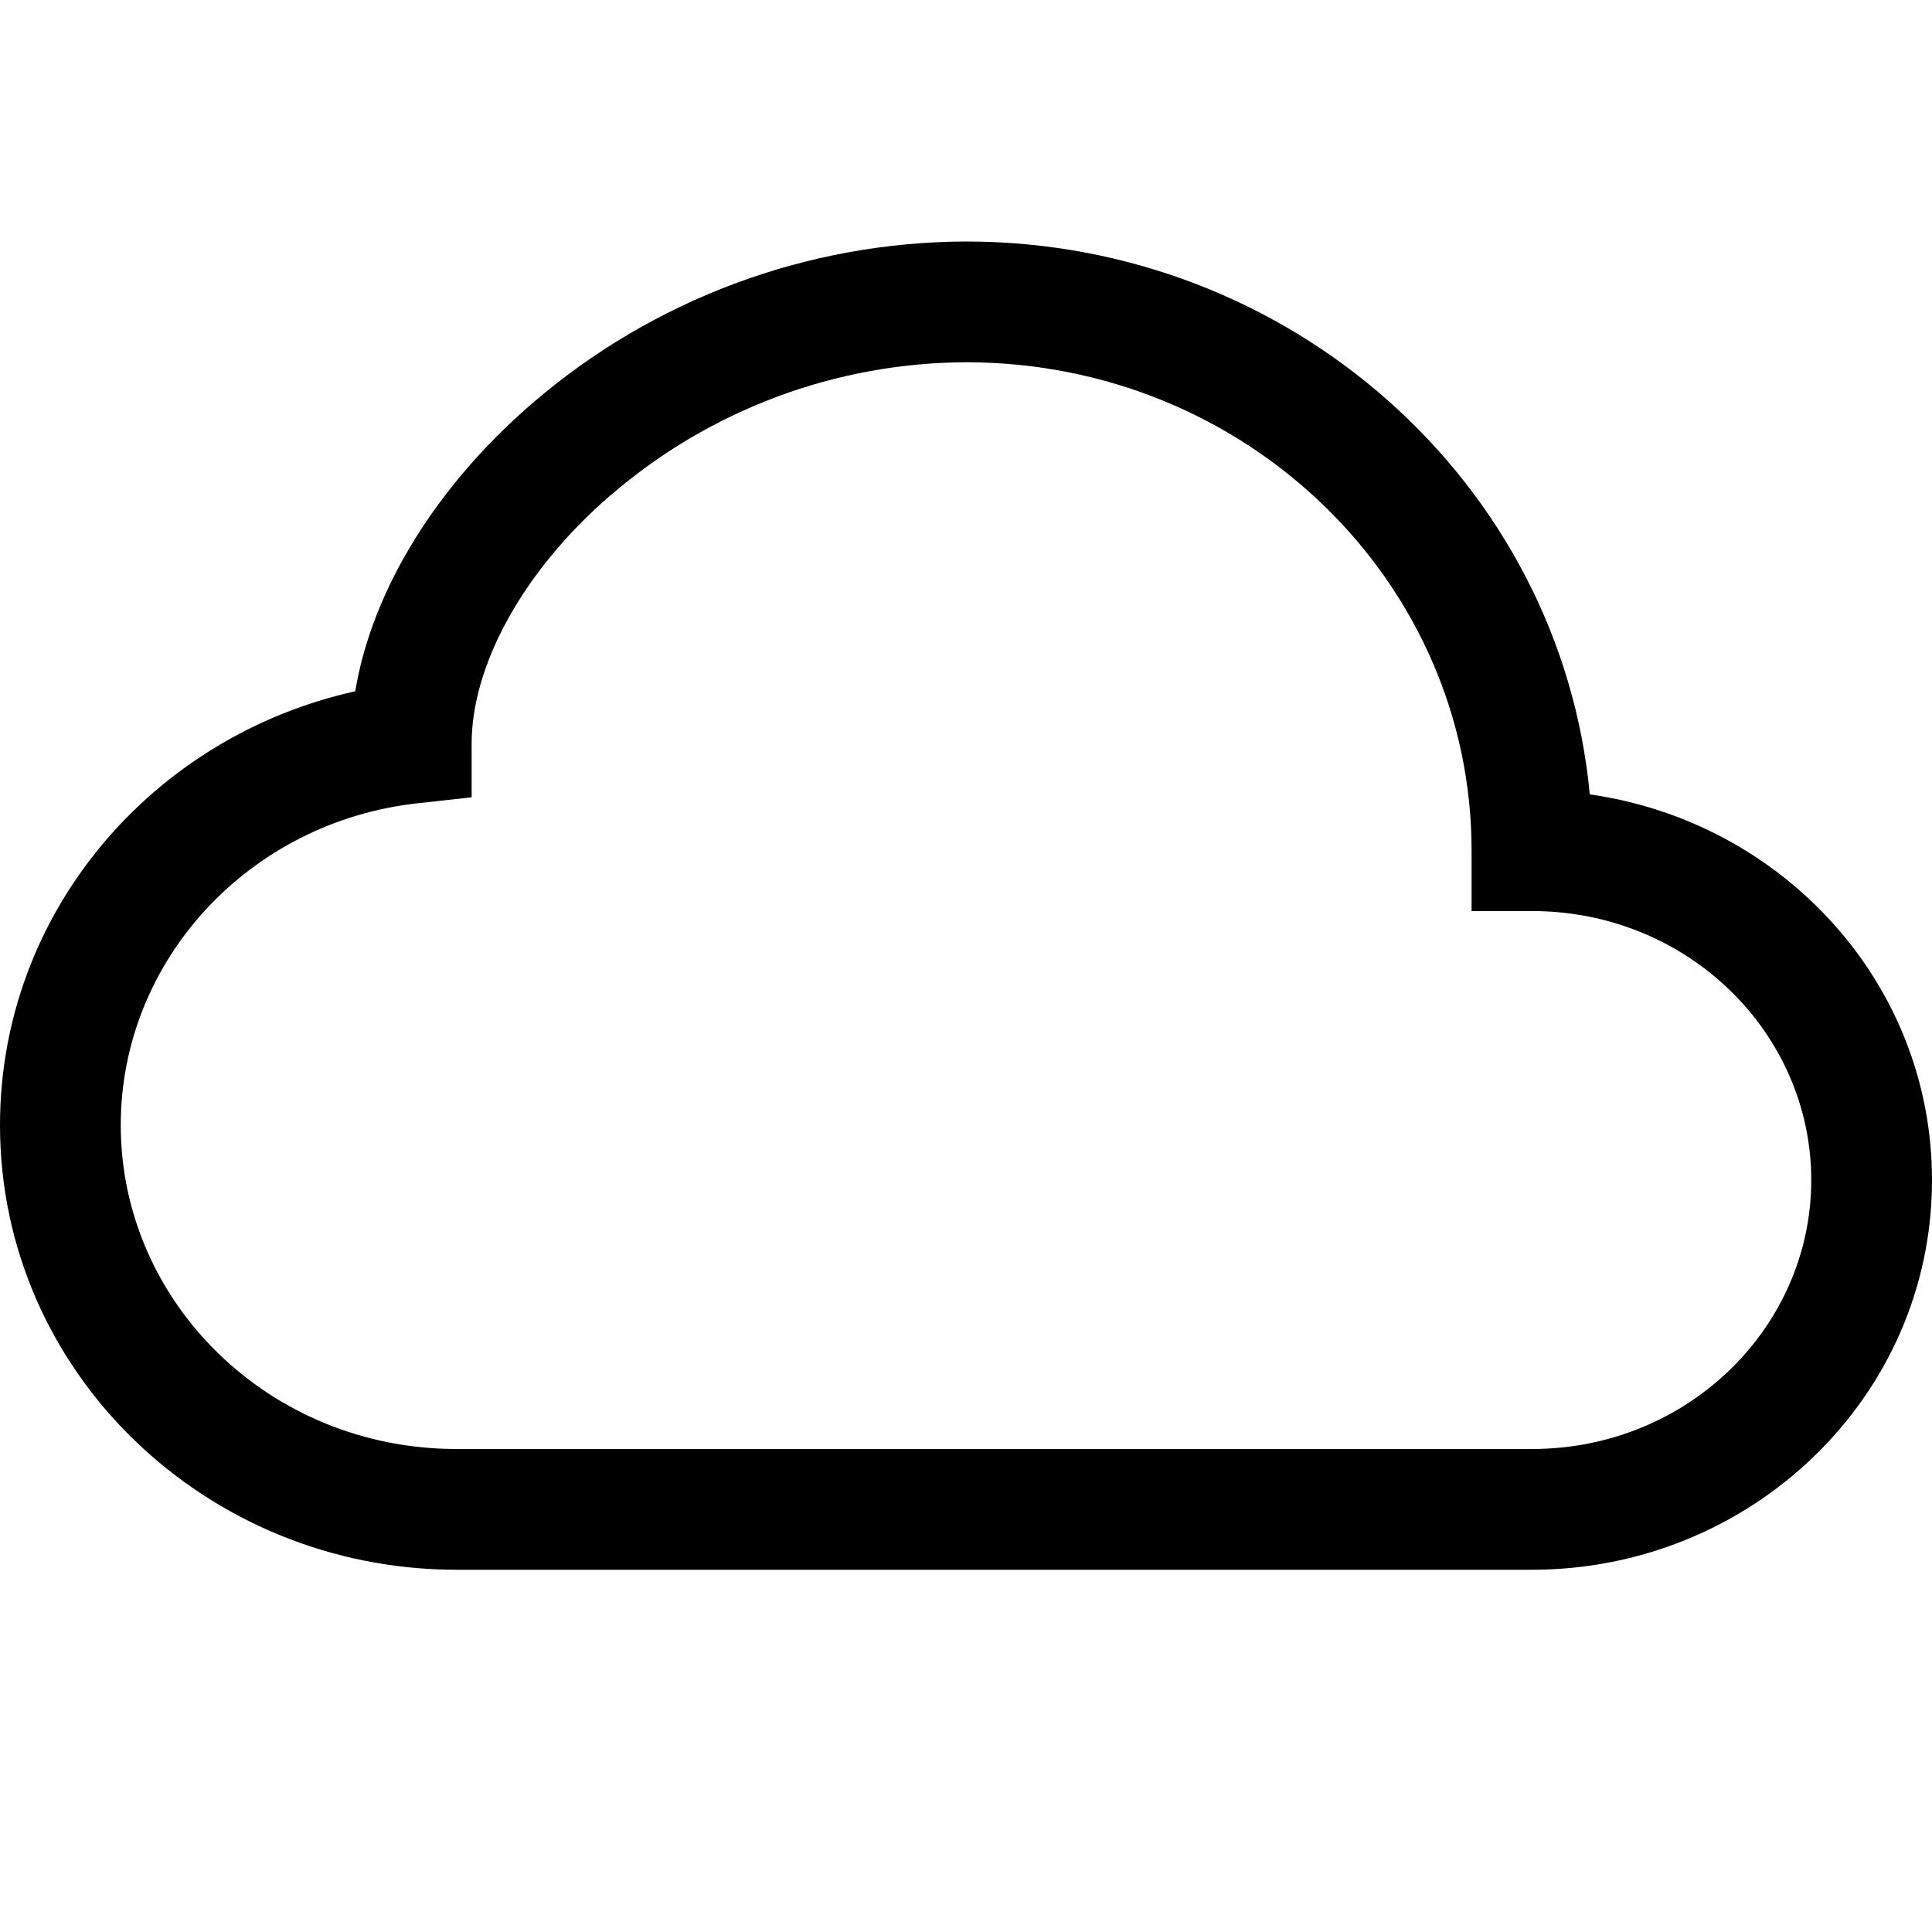
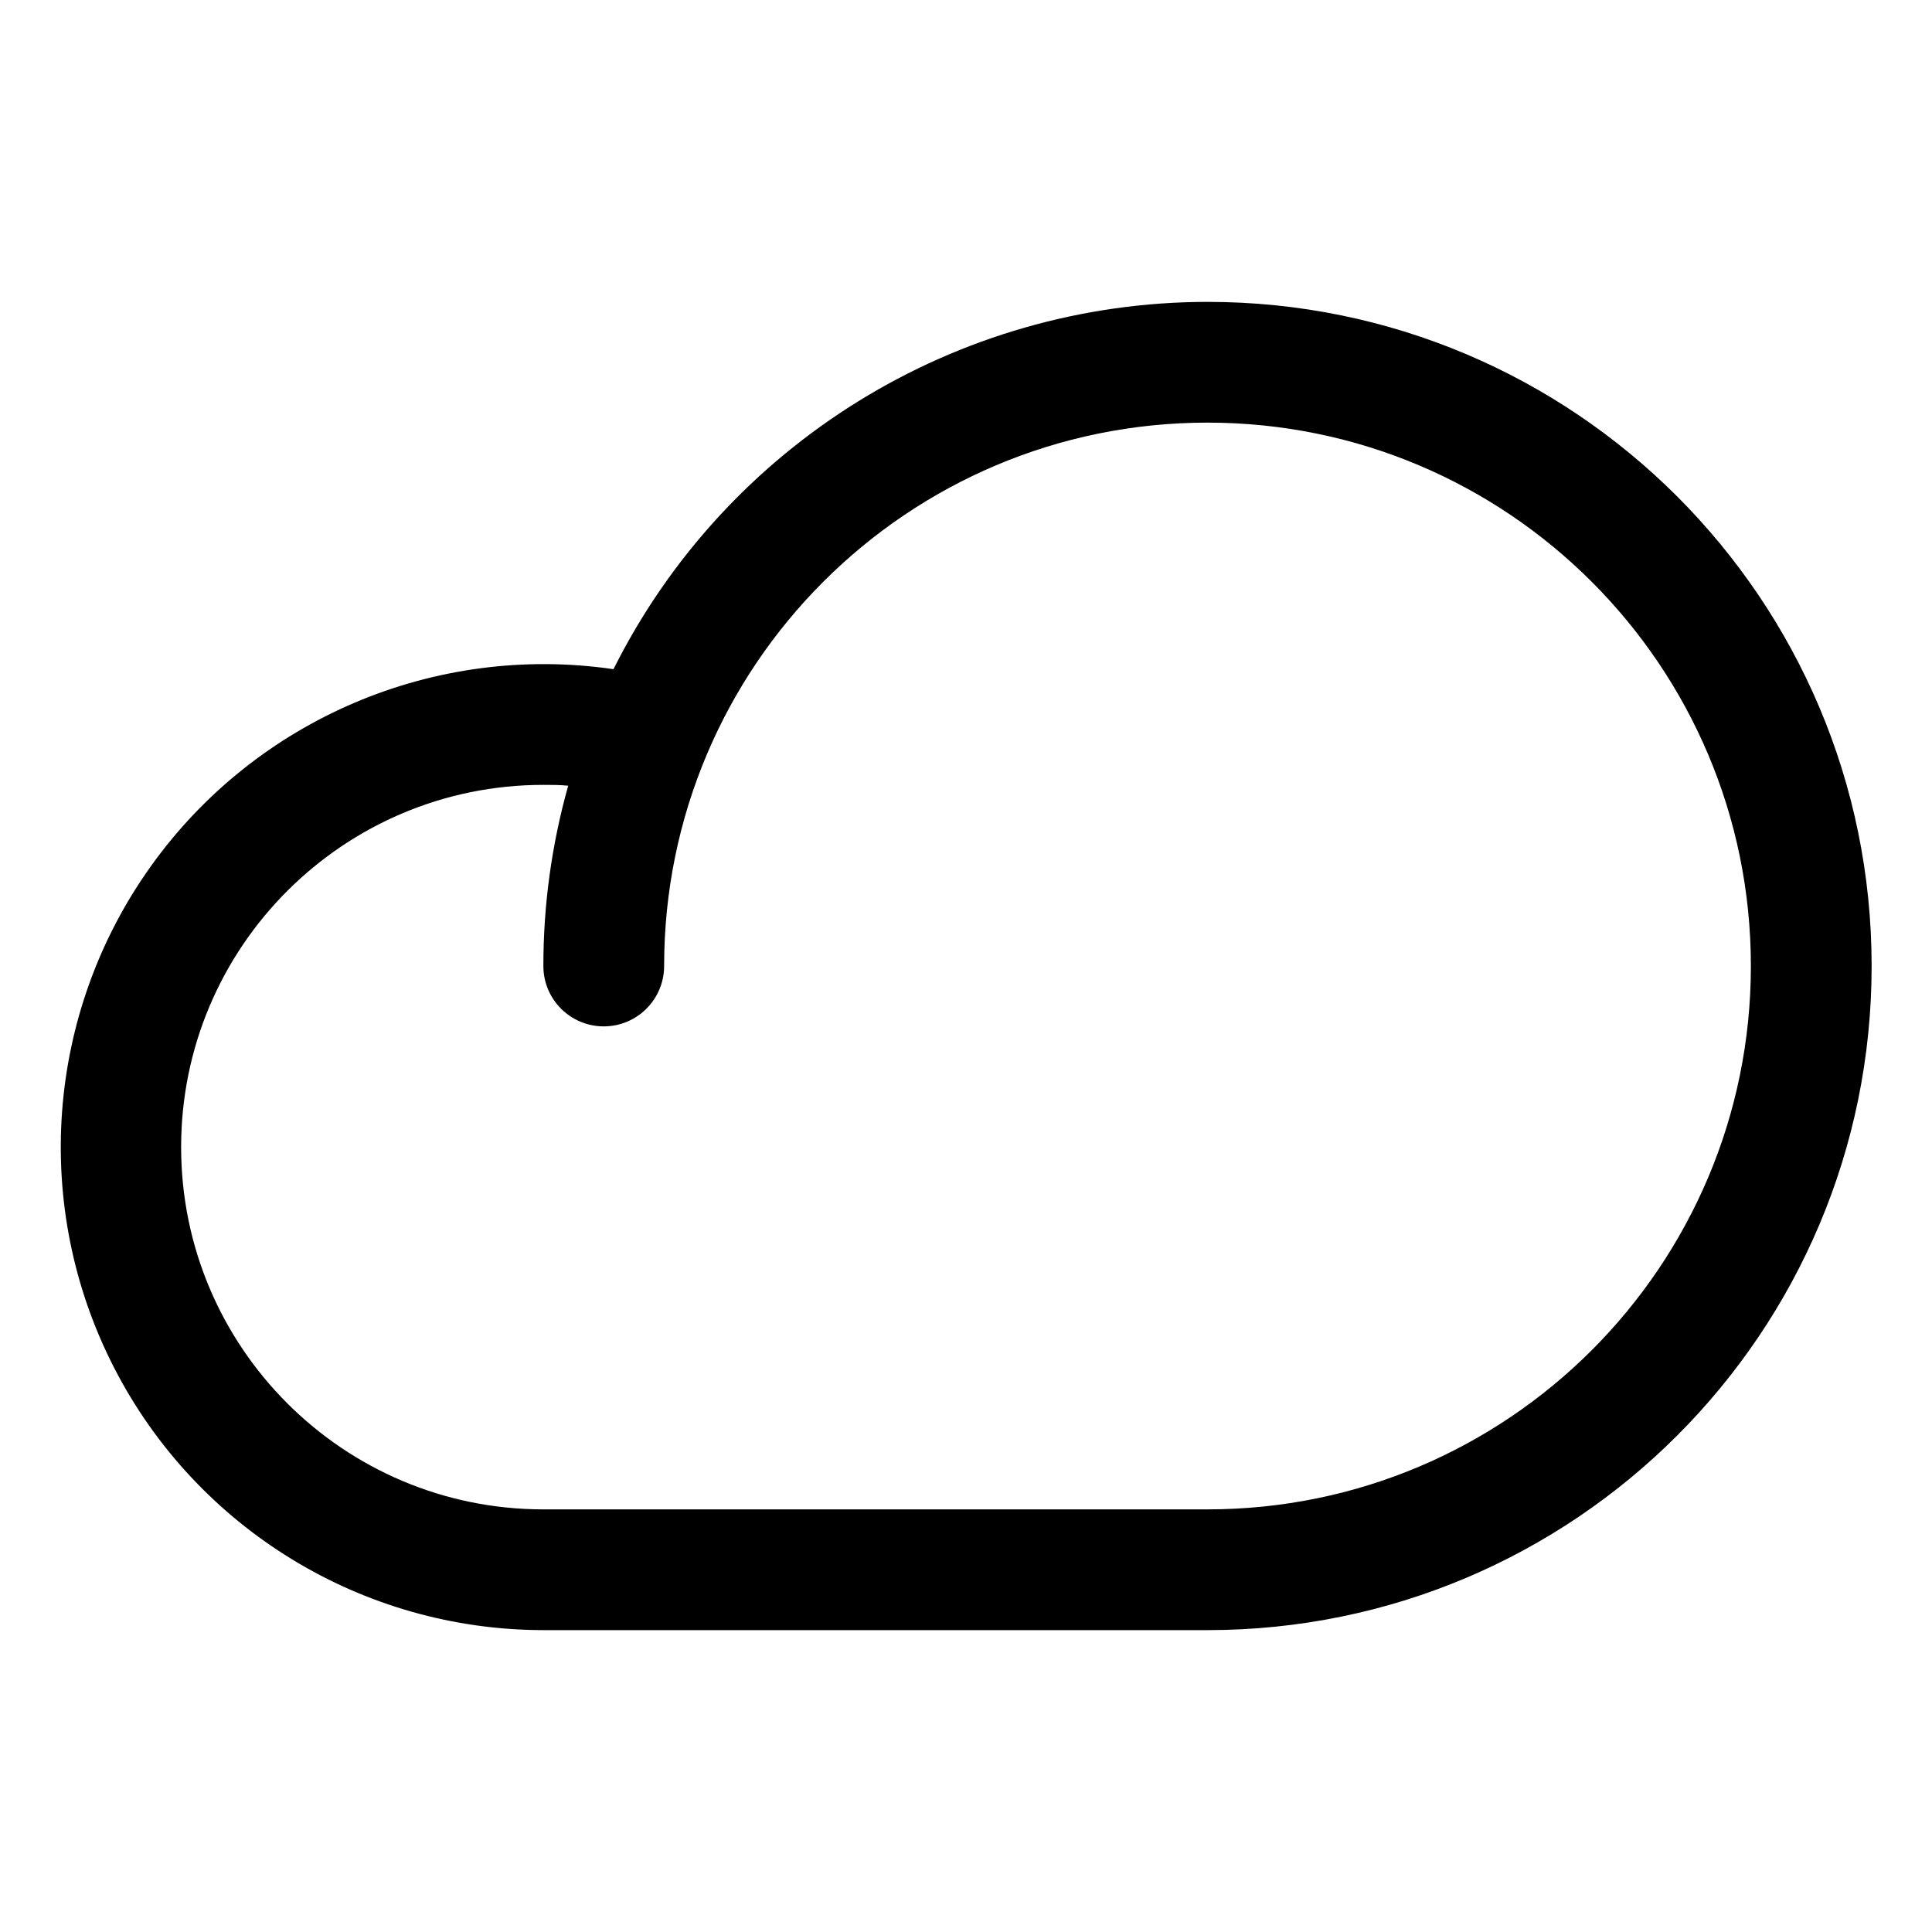
- <svg xmlns="http://www.w3.org/2000/svg" width="16" height="16" fill="currentColor" class="bi bi-cloud" viewBox="0 0 16 16">
-   <path d="M4.406 3.342A5.53 5.53 0 0 1 8 2c2.69 0 4.923 2 5.166 4.579C14.758 6.804 16 8.137 16 9.773 16 11.569 14.502 13 12.687 13H3.781C1.708 13 0 11.366 0 9.318c0-1.763 1.266-3.223 2.942-3.593.143-.863.698-1.723 1.464-2.383m.653.757c-.757.653-1.153 1.44-1.153 2.056v.448l-.445.049C2.064 6.805 1 7.952 1 9.318 1 10.785 2.23 12 3.781 12h8.906C13.98 12 15 10.988 15 9.773c0-1.216-1.02-2.228-2.313-2.228h-.5v-.5C12.188 4.825 10.328 3 8 3a4.53 4.53 0 0 0-2.941 1.1z" />
+ <svg xmlns="http://www.w3.org/2000/svg" viewBox="0 0 256 256" fill="currentColor">
+   <path d="M160,40A88.09,88.09,0,0,0,81.29,88.67,64,64,0,1,0,72,216h88a88,88,0,0,0,0-176Zm0,160H72a48,48,0,0,1,0-96c1.1,0,2.2,0,3.29.11A88,88,0,0,0,72,128a8,8,0,0,0,16,0,72,72,0,1,1,72,72Z" />
</svg>
